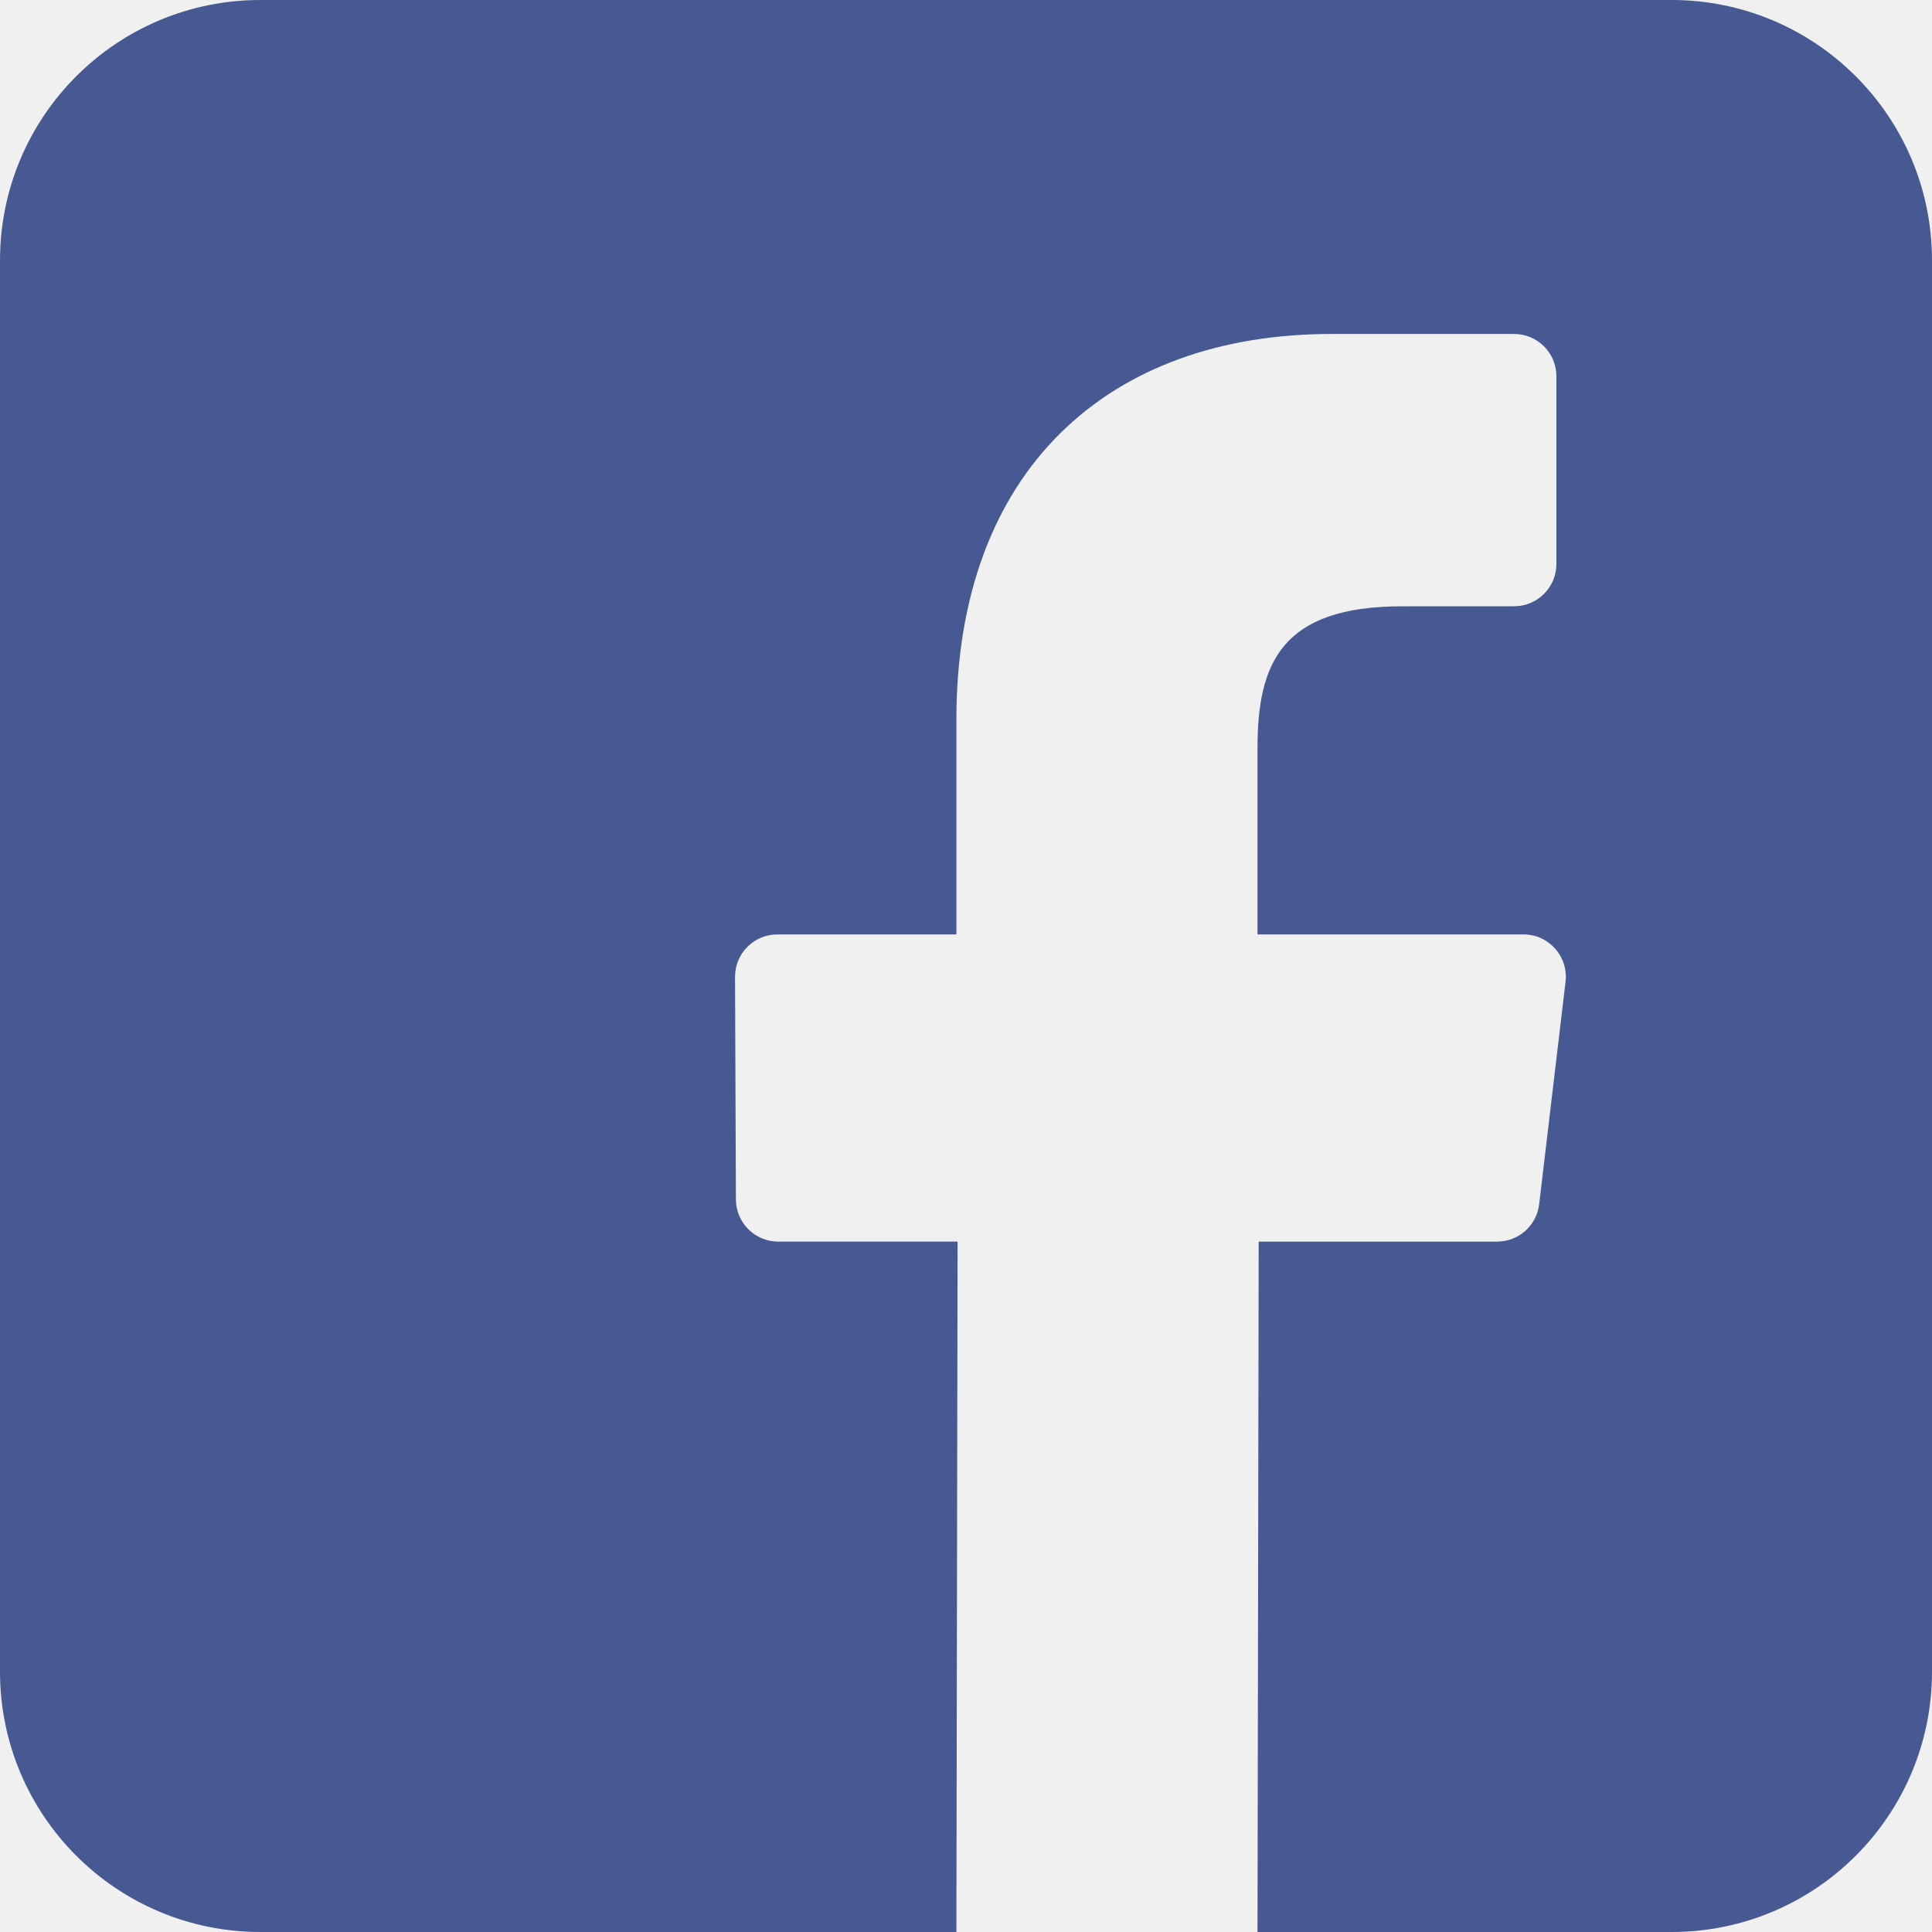
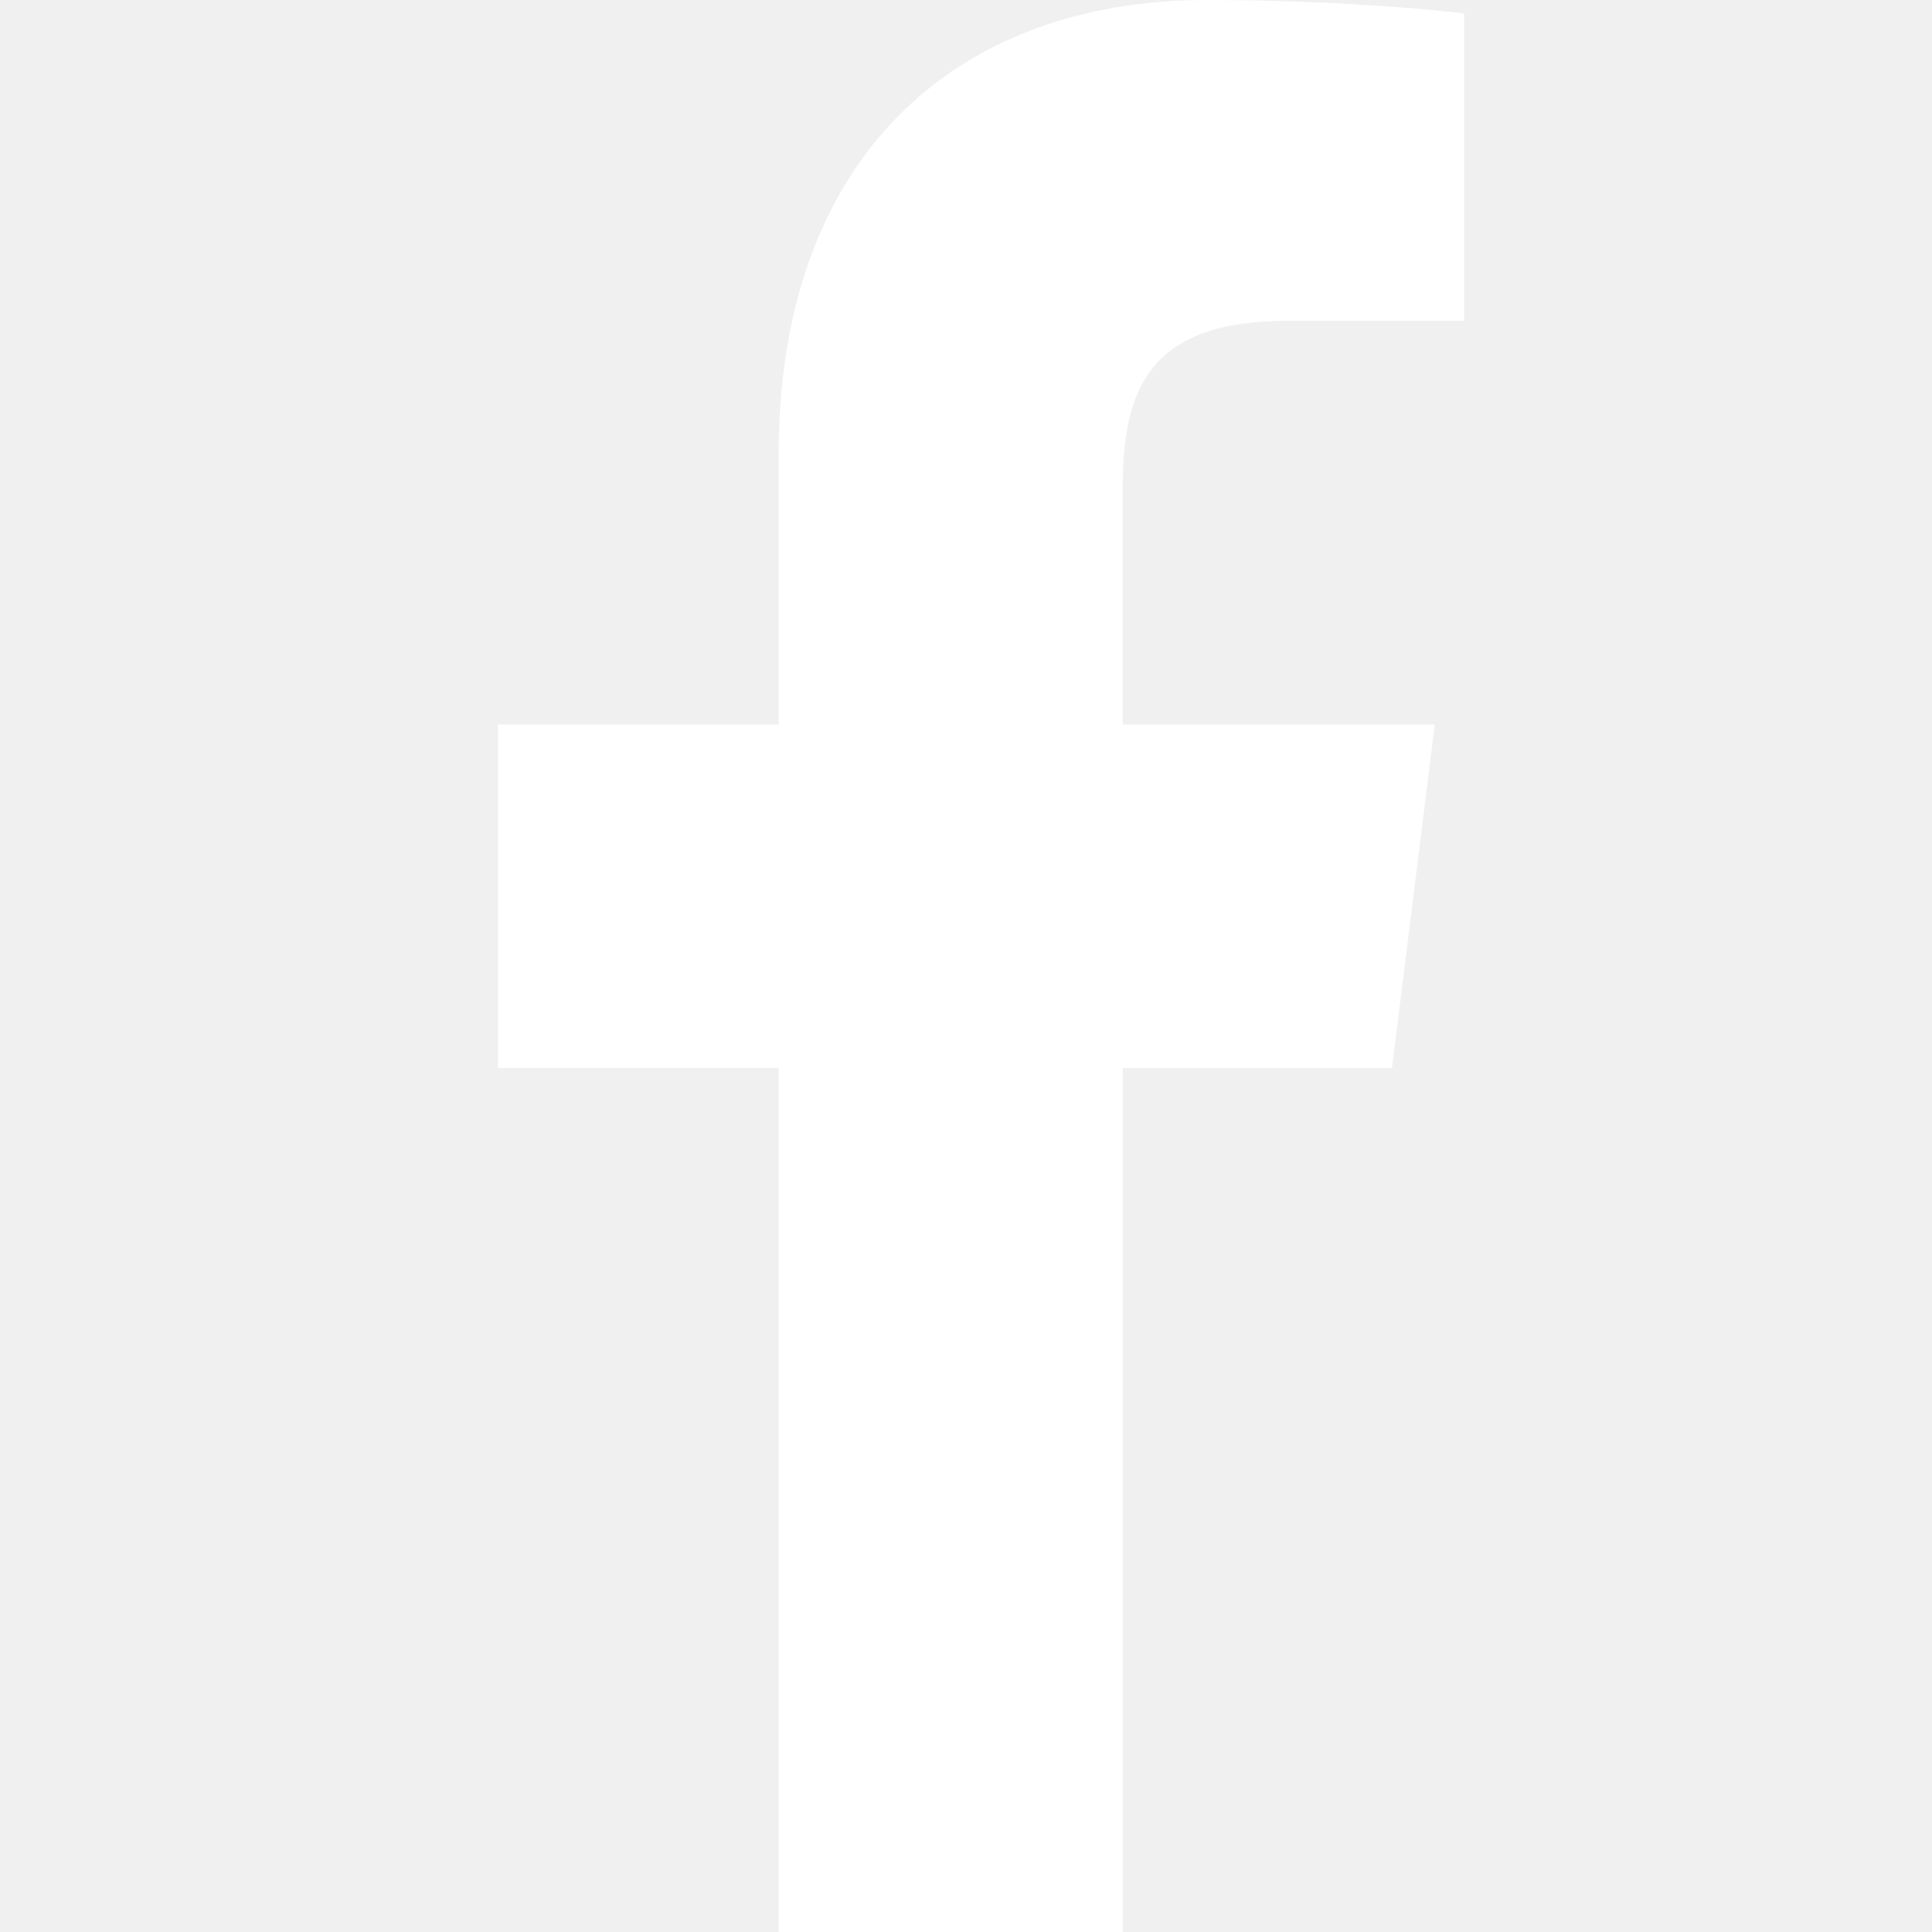
- <svg xmlns="http://www.w3.org/2000/svg" version="1.1" id="Layer_1" x="0px" y="0px" viewBox="0 0 408.788 408.788" style="enable-background:new 0 0 408.788 408.788;" xml:space="preserve">
-   <path style="fill:#475993;" d="M353.701,0H55.087C24.665,0,0.002,24.662,0.002,55.085v298.616c0,30.423,24.662,55.085,55.085,55.085  h147.275l0.251-146.078h-37.951c-4.932,0-8.935-3.988-8.954-8.92l-0.182-47.087c-0.019-4.959,3.996-8.989,8.955-8.989h37.882  v-45.498c0-52.8,32.247-81.55,79.348-81.55h38.65c4.945,0,8.955,4.009,8.955,8.955v39.704c0,4.944-4.007,8.952-8.95,8.955  l-23.719,0.011c-25.615,0-30.575,12.172-30.575,30.035v39.389h56.285c5.363,0,9.524,4.683,8.892,10.009l-5.581,47.087  c-0.534,4.506-4.355,7.901-8.892,7.901h-50.453l-0.251,146.078h87.631c30.422,0,55.084-24.662,55.084-55.084V55.085  C408.786,24.662,384.124,0,353.701,0z" />
+ <svg xmlns="http://www.w3.org/2000/svg" id="Bold" enable-background="new 0 0 24 24" height="512px" viewBox="0 0 24 24" width="512px">
  <g>
- </g>
-   <g>
- </g>
-   <g>
- </g>
-   <g>
- </g>
-   <g>
- </g>
-   <g>
- </g>
-   <g>
- </g>
-   <g>
- </g>
-   <g>
- </g>
-   <g>
- </g>
-   <g>
- </g>
-   <g>
- </g>
-   <g>
- </g>
-   <g>
- </g>
-   <g>
- </g>
+     <path d="m15.997 3.985h2.191v-3.816c-.378-.052-1.678-.169-3.192-.169-3.159 0-5.323 1.987-5.323 5.639v3.361h-3.486v4.266h3.486v10.734h4.274v-10.733h3.345l.531-4.266h-3.877v-2.939c.001-1.233.333-2.077 2.051-2.077z" data-original="#000000" class="active-path" data-old_color="#000000" fill="#FFFFFF" />
+   </g>
</svg>
